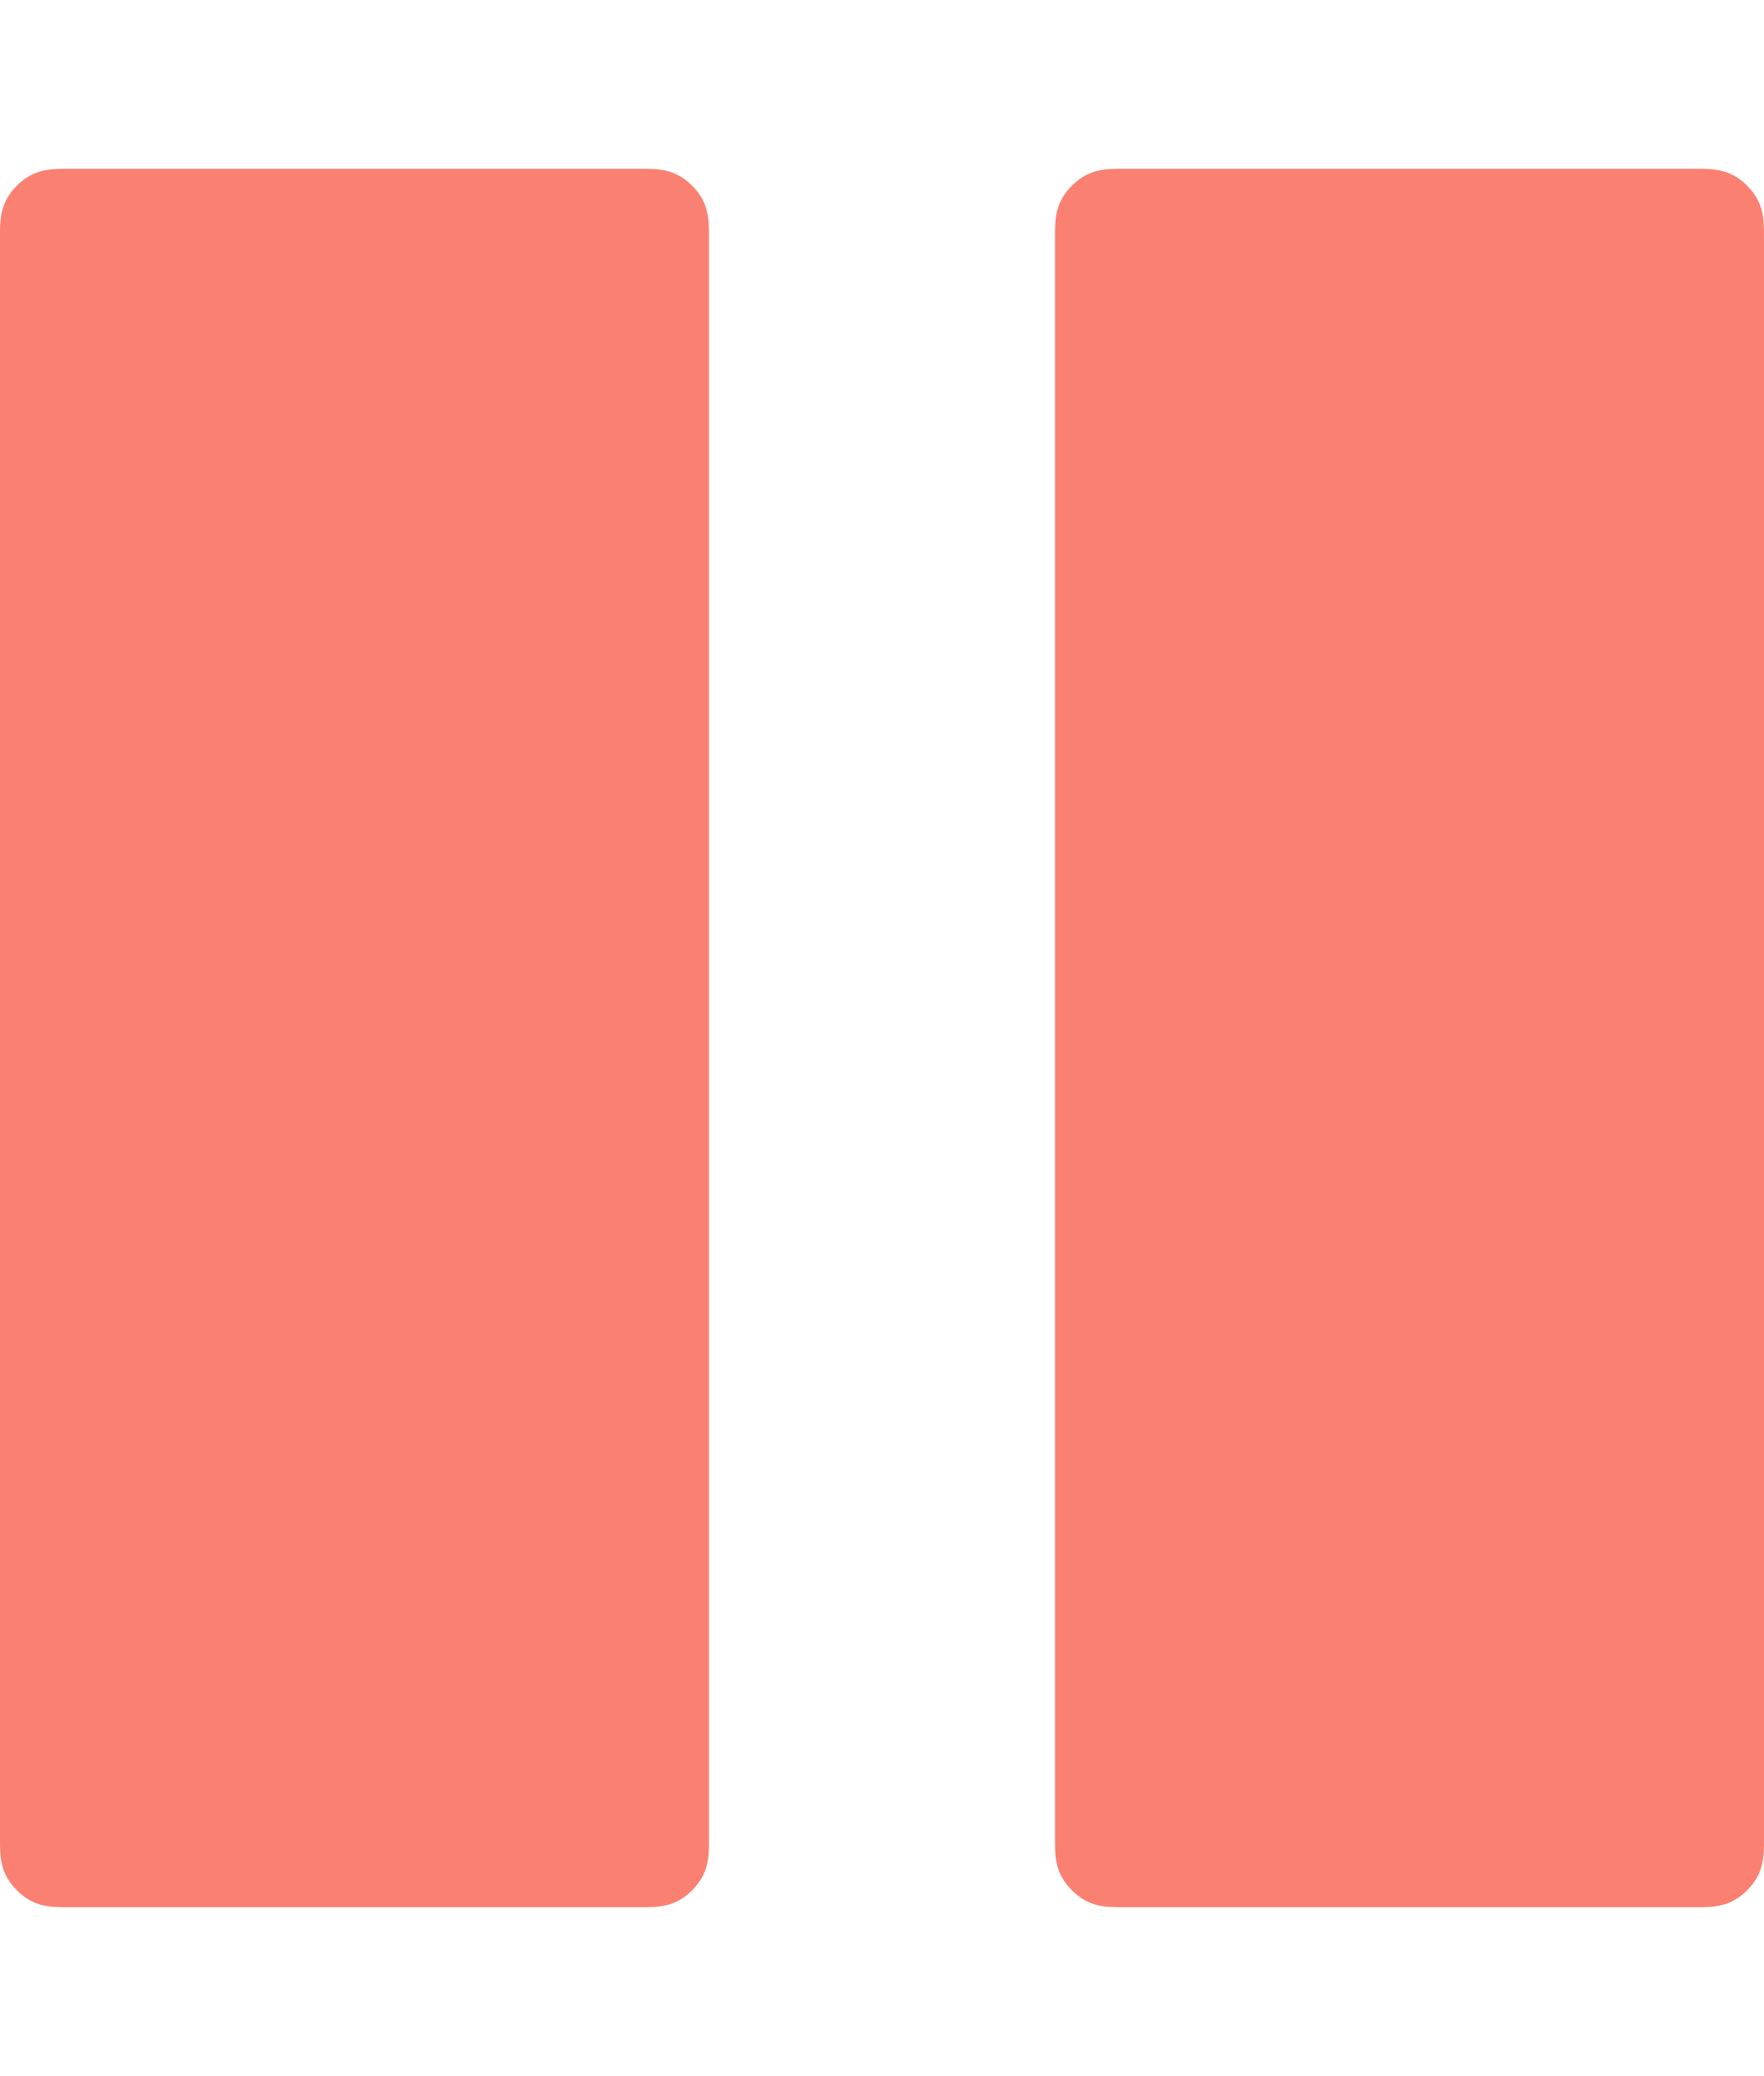
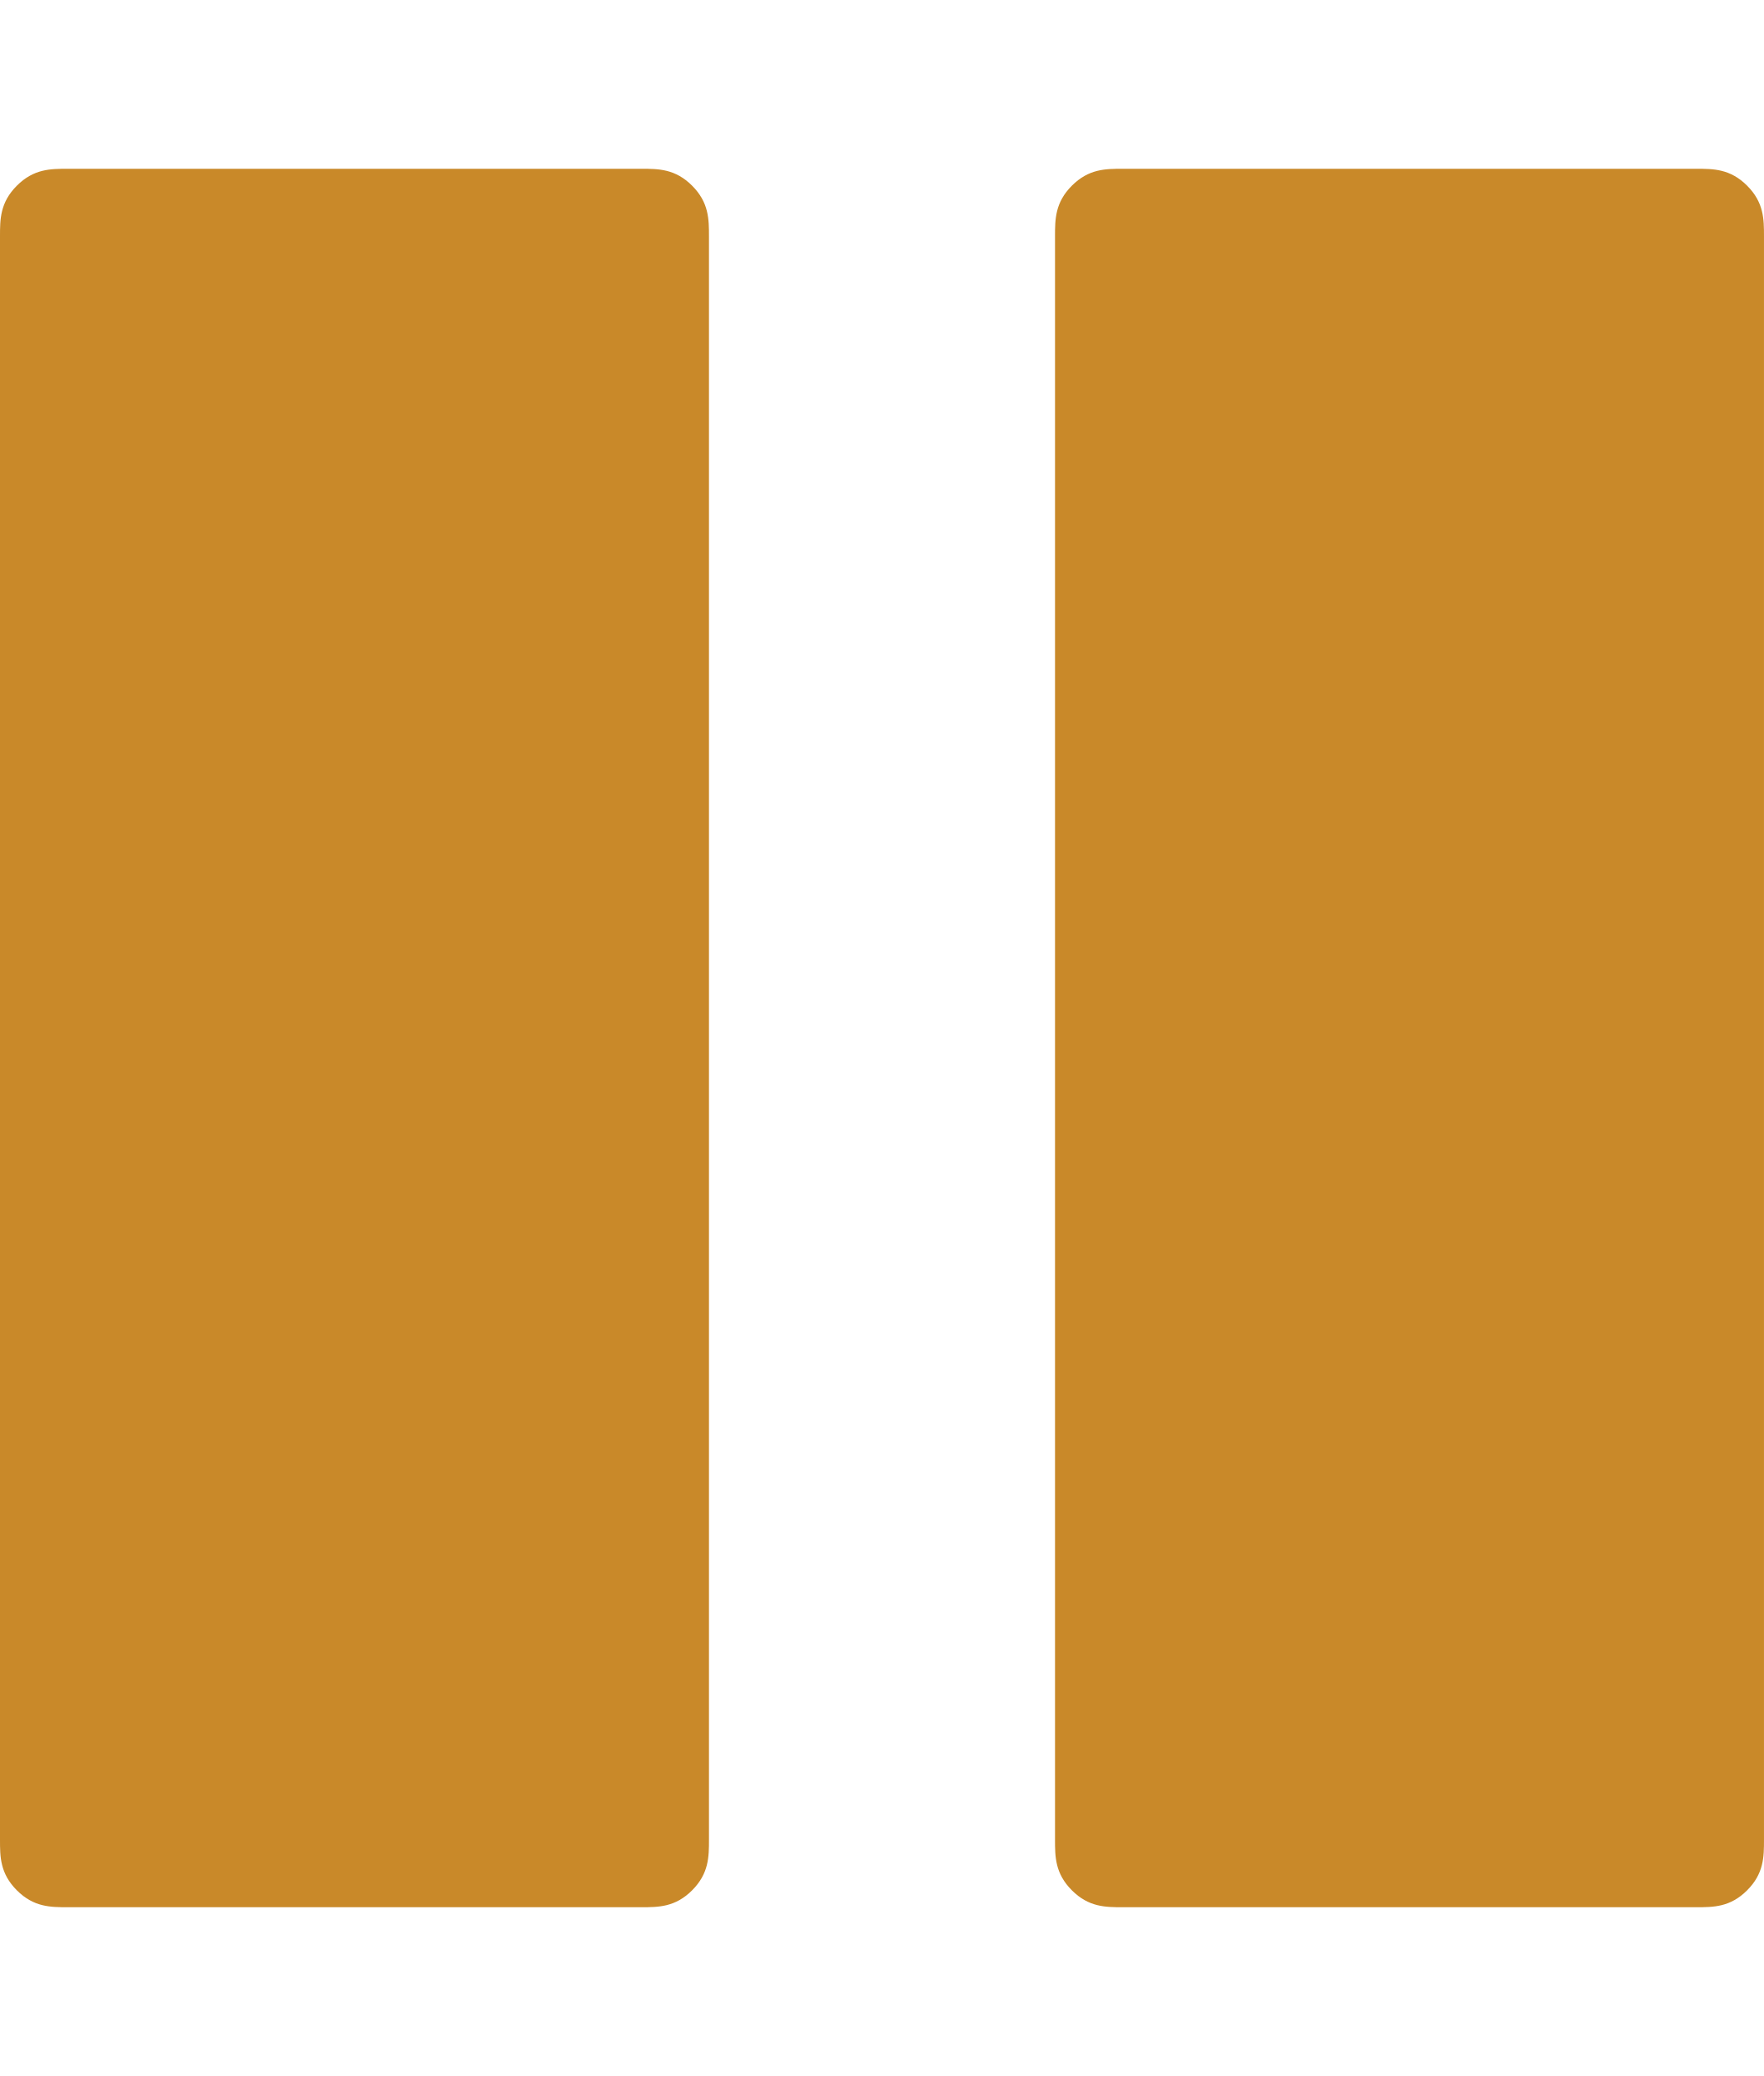
<svg xmlns="http://www.w3.org/2000/svg" viewBox="0 0 20.9 24.6" width="20.9" height="24.6">
-   <path d="M8.4 21.8c0 .2 0 .4-.2.6-.2.2-.4.2-.6.2H.8c-.2 0-.4 0-.6-.2-.2-.2-.2-.4-.2-.6v-19c0-.2 0-.4.2-.6.2-.2.4-.2.6-.2h6.8c.2 0 .4 0 .6.2.2.2.2.4.2.6zm12.5 0c0 .2 0 .4-.2.6-.2.2-.4.2-.6.2h-6.8c-.2 0-.4 0-.6-.2-.2-.2-.2-.4-.2-.6v-19c0-.2 0-.4.2-.6.2-.2.4-.2.6-.2h6.8c.2 0 .4 0 .6.2.2.2.2.4.2.6z" fill="salmon" />
+   <path d="M8.4 21.8c0 .2 0 .4-.2.6-.2.2-.4.2-.6.2H.8c-.2 0-.4 0-.6-.2-.2-.2-.2-.4-.2-.6v-19c0-.2 0-.4.2-.6.2-.2.4-.2.6-.2h6.8c.2 0 .4 0 .6.2.2.2.2.4.2.6zm12.5 0c0 .2 0 .4-.2.6-.2.2-.4.2-.6.2h-6.8c-.2 0-.4 0-.6-.2-.2-.2-.2-.4-.2-.6v-19c0-.2 0-.4.2-.6.2-.2.4-.2.6-.2h6.8c.2 0 .4 0 .6.2.2.2.2.4.2.6z" fill="#c98929" />
</svg>
